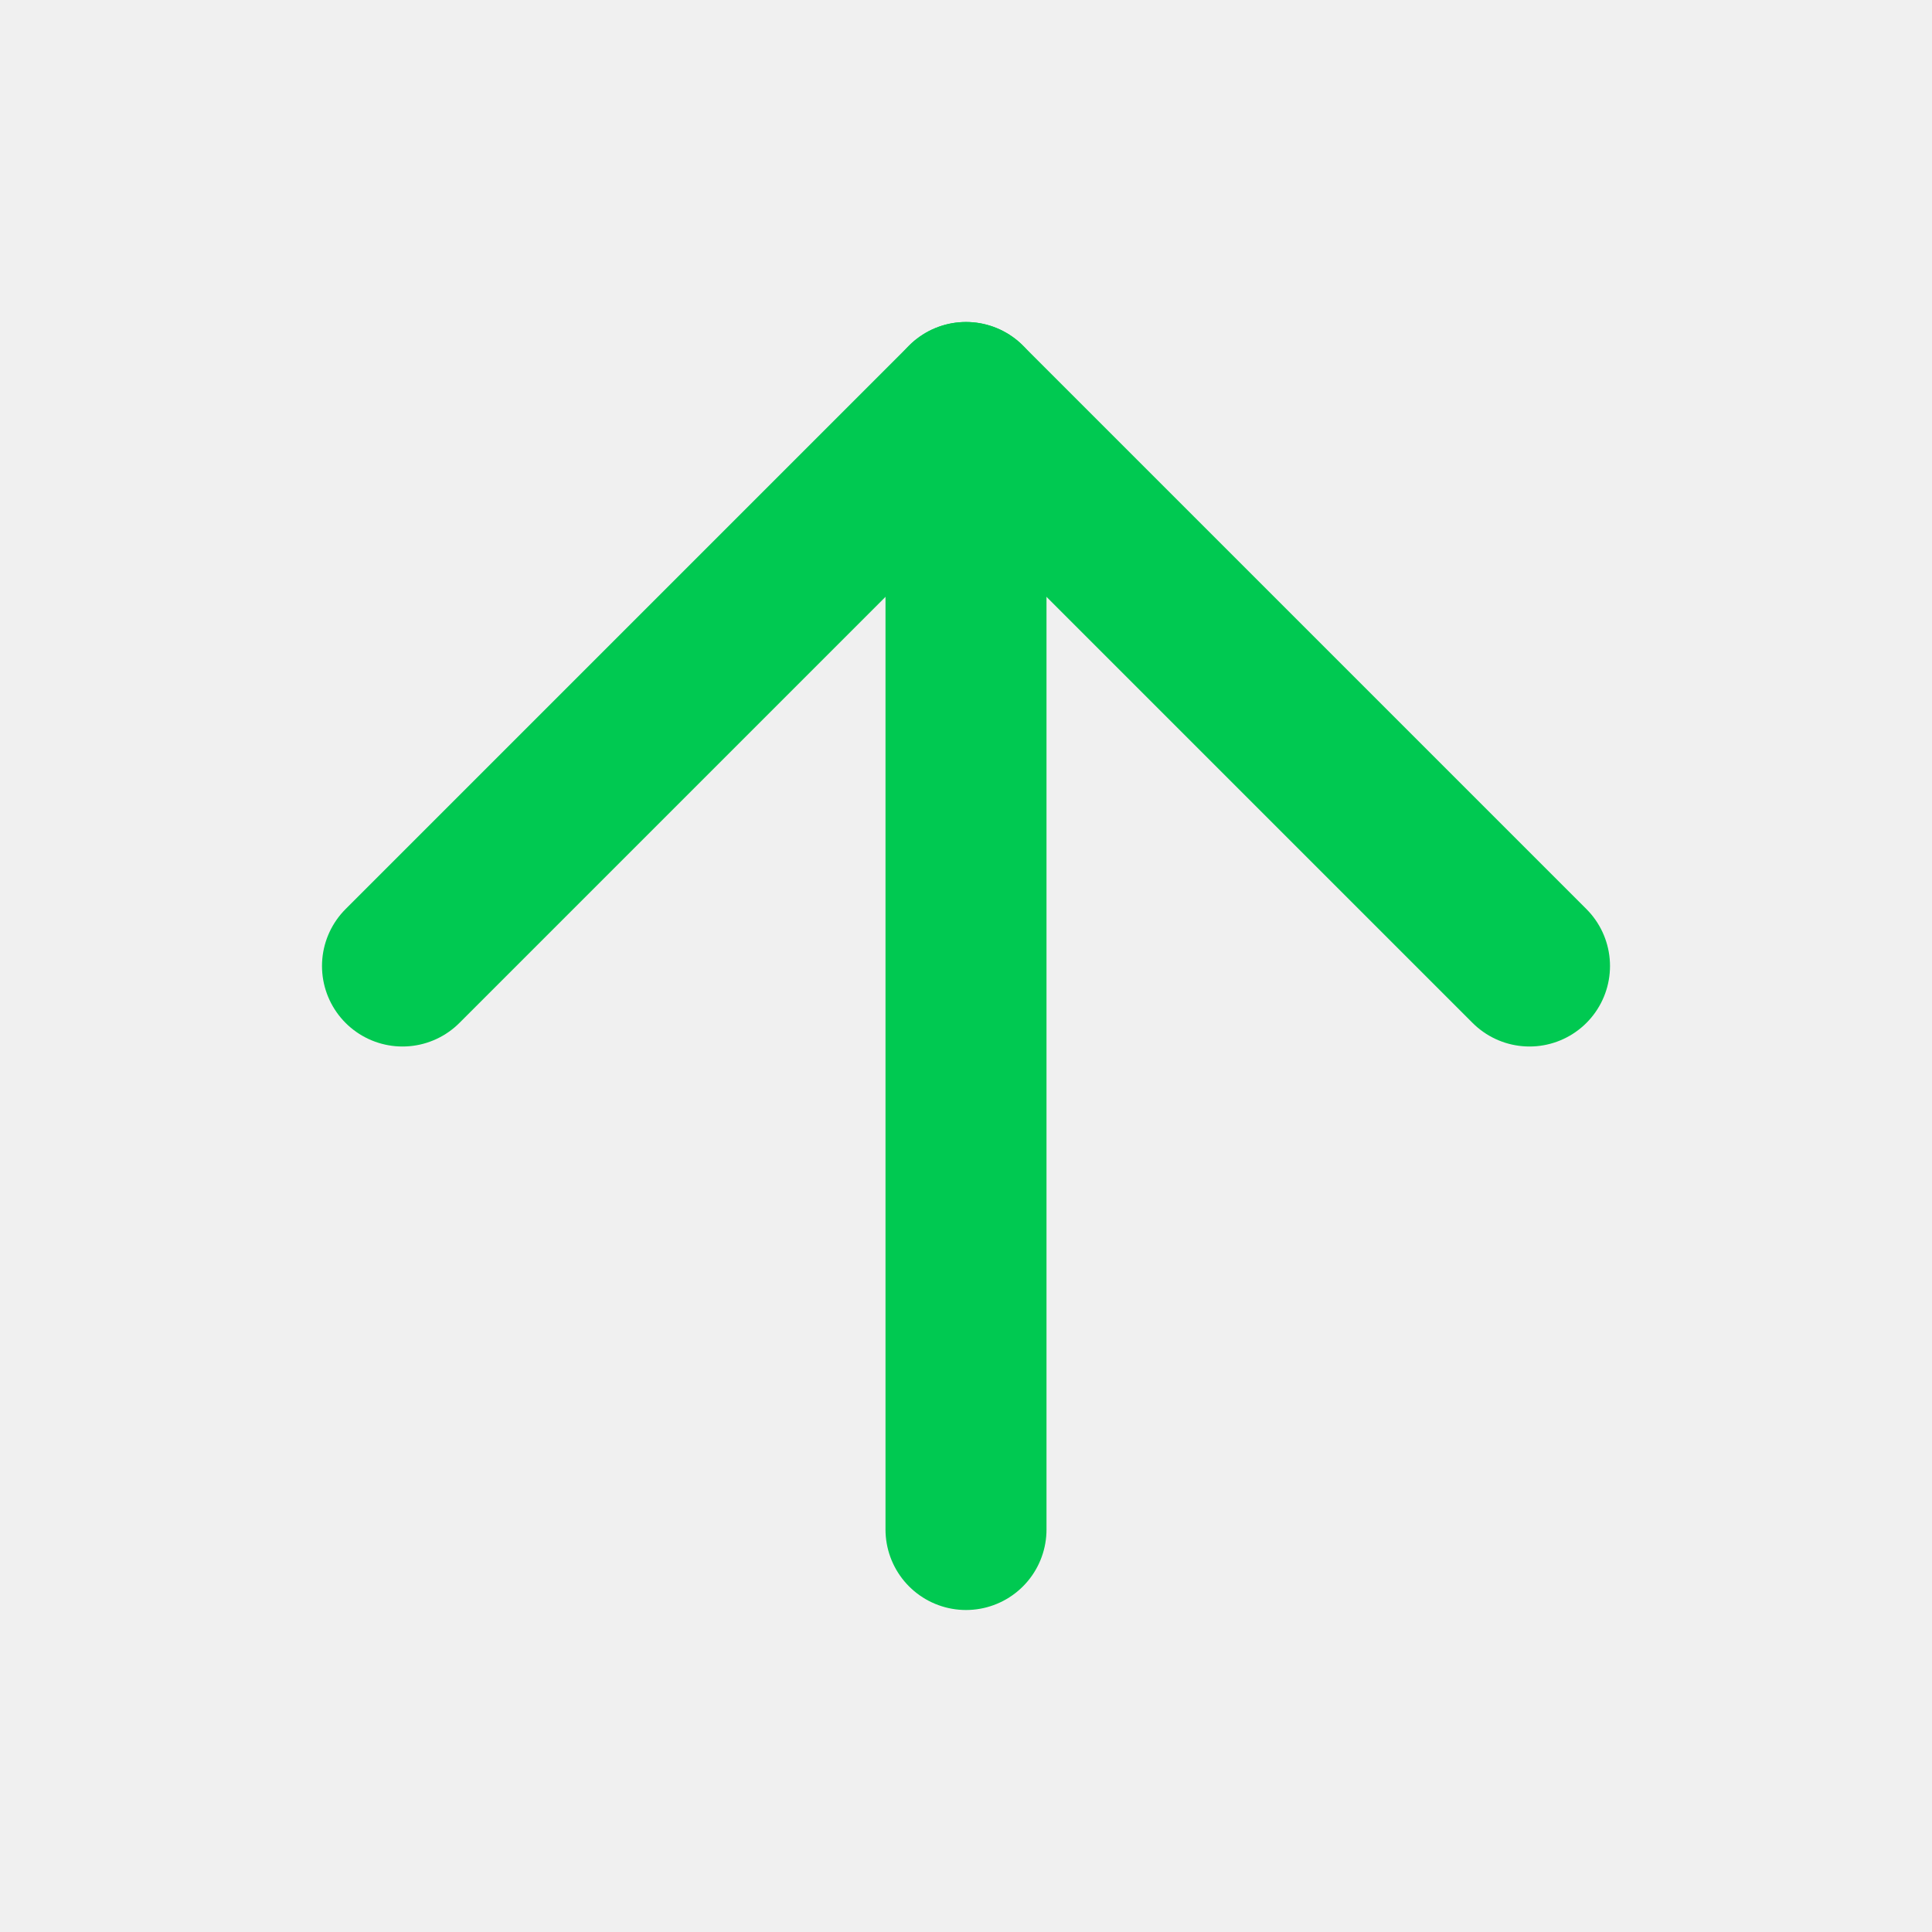
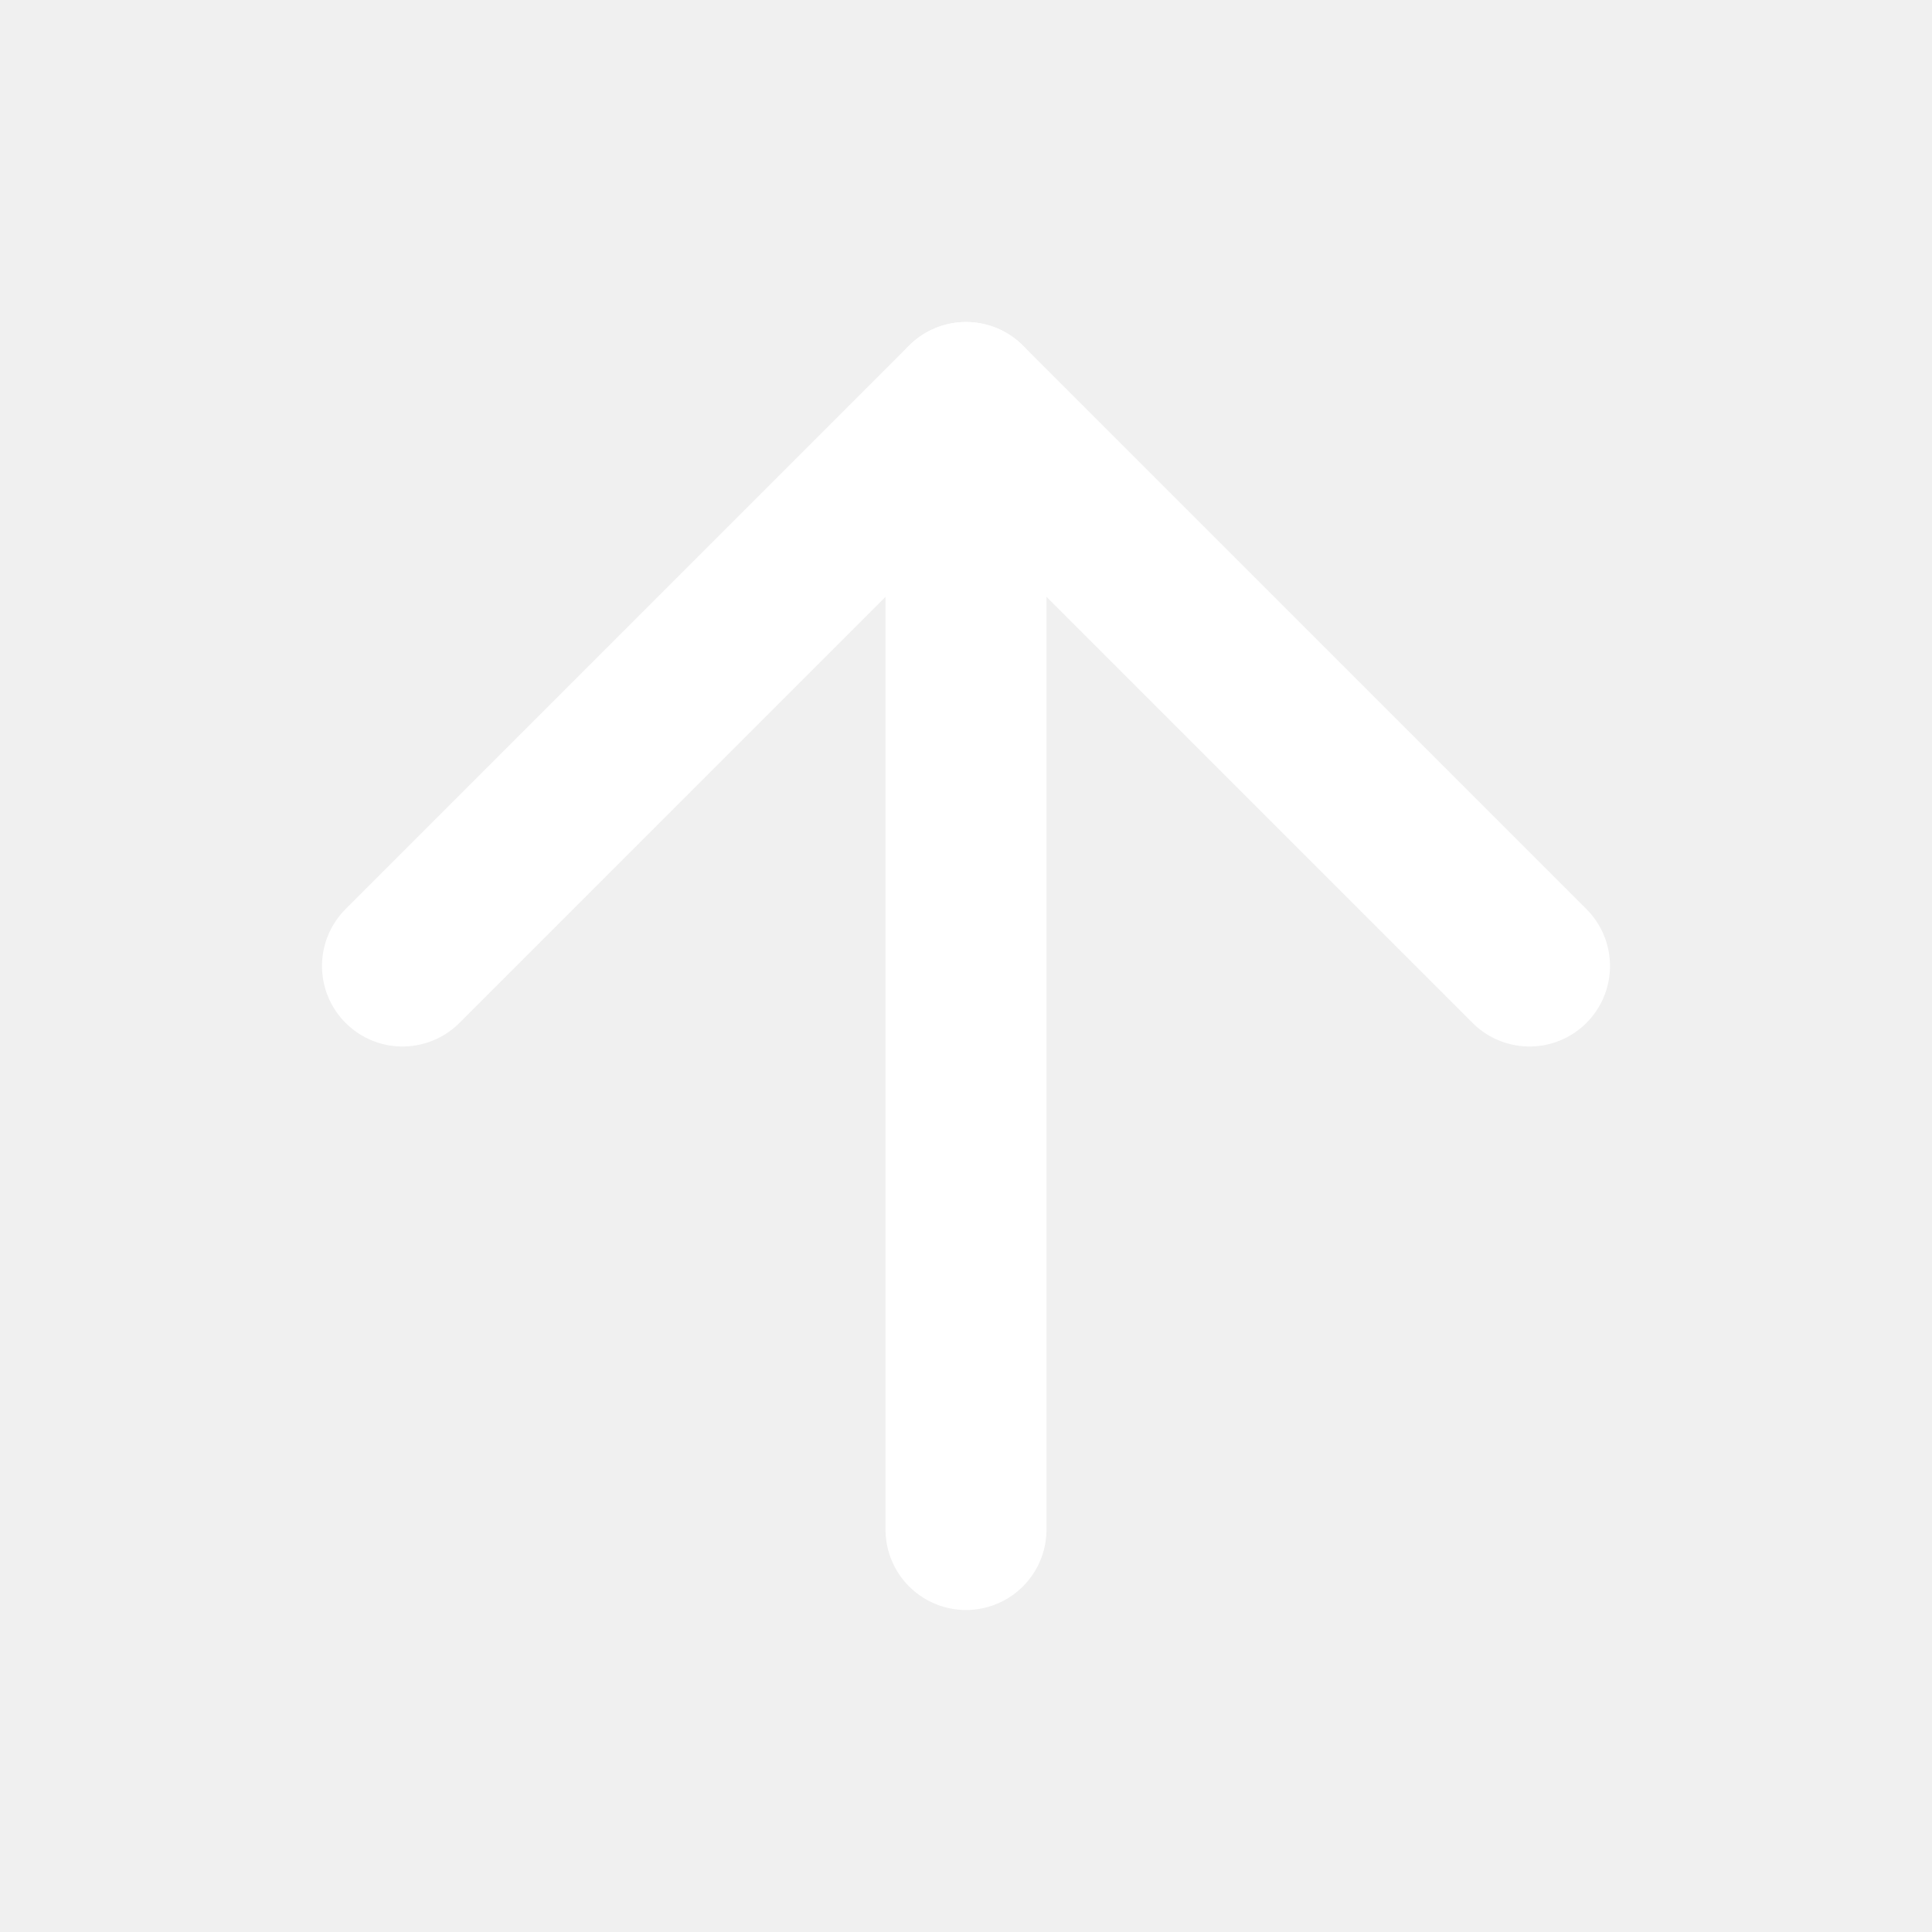
- <svg xmlns="http://www.w3.org/2000/svg" width="24" height="24" viewBox="0 0 24 24" fill="none" stroke="#00c951" stroke-width="2" stroke-linecap="round" stroke-linejoin="round" class="lucide lucide-arrow-up-icon lucide-arrow-up">
+ <svg xmlns="http://www.w3.org/2000/svg" width="24" height="24" viewBox="0 0 24 24" fill="none" stroke="#FFF" stroke-width="2" stroke-linecap="round" stroke-linejoin="round" class="lucide lucide-arrow-up-icon lucide-arrow-up">
  <path d="m5 12 7-7 7 7" />
  <path d="M12 19V5" />
</svg>
